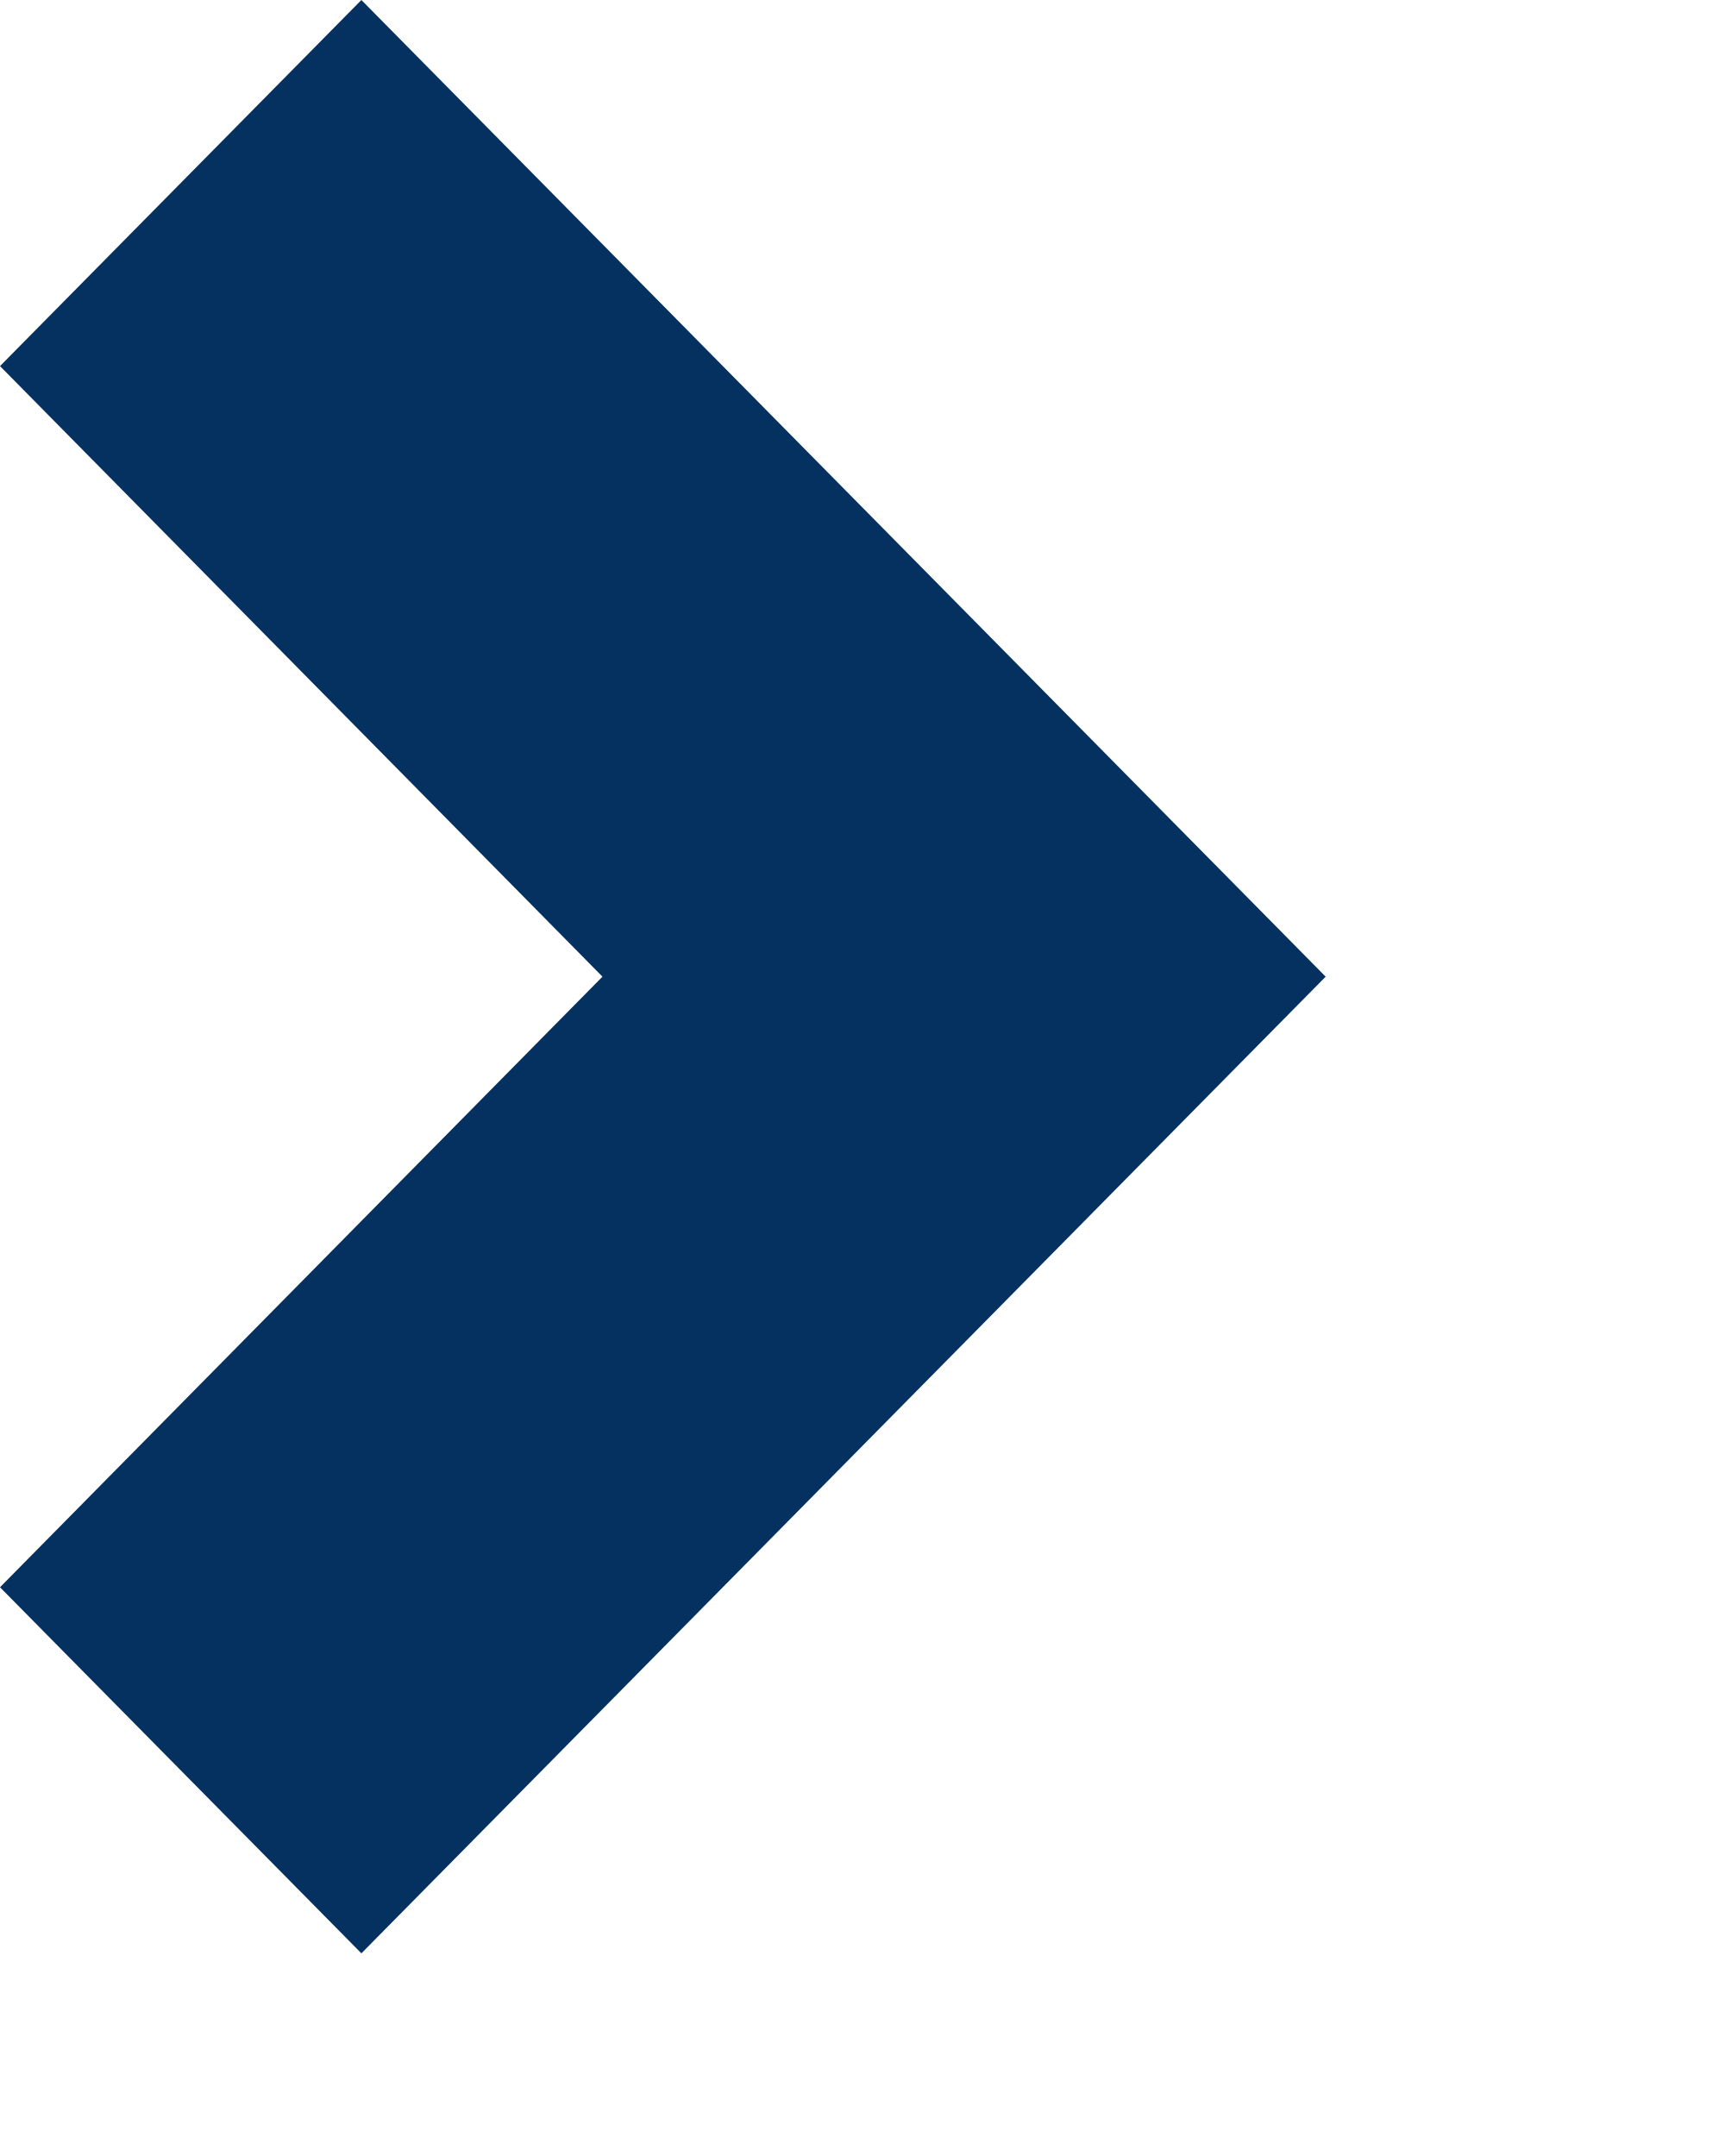
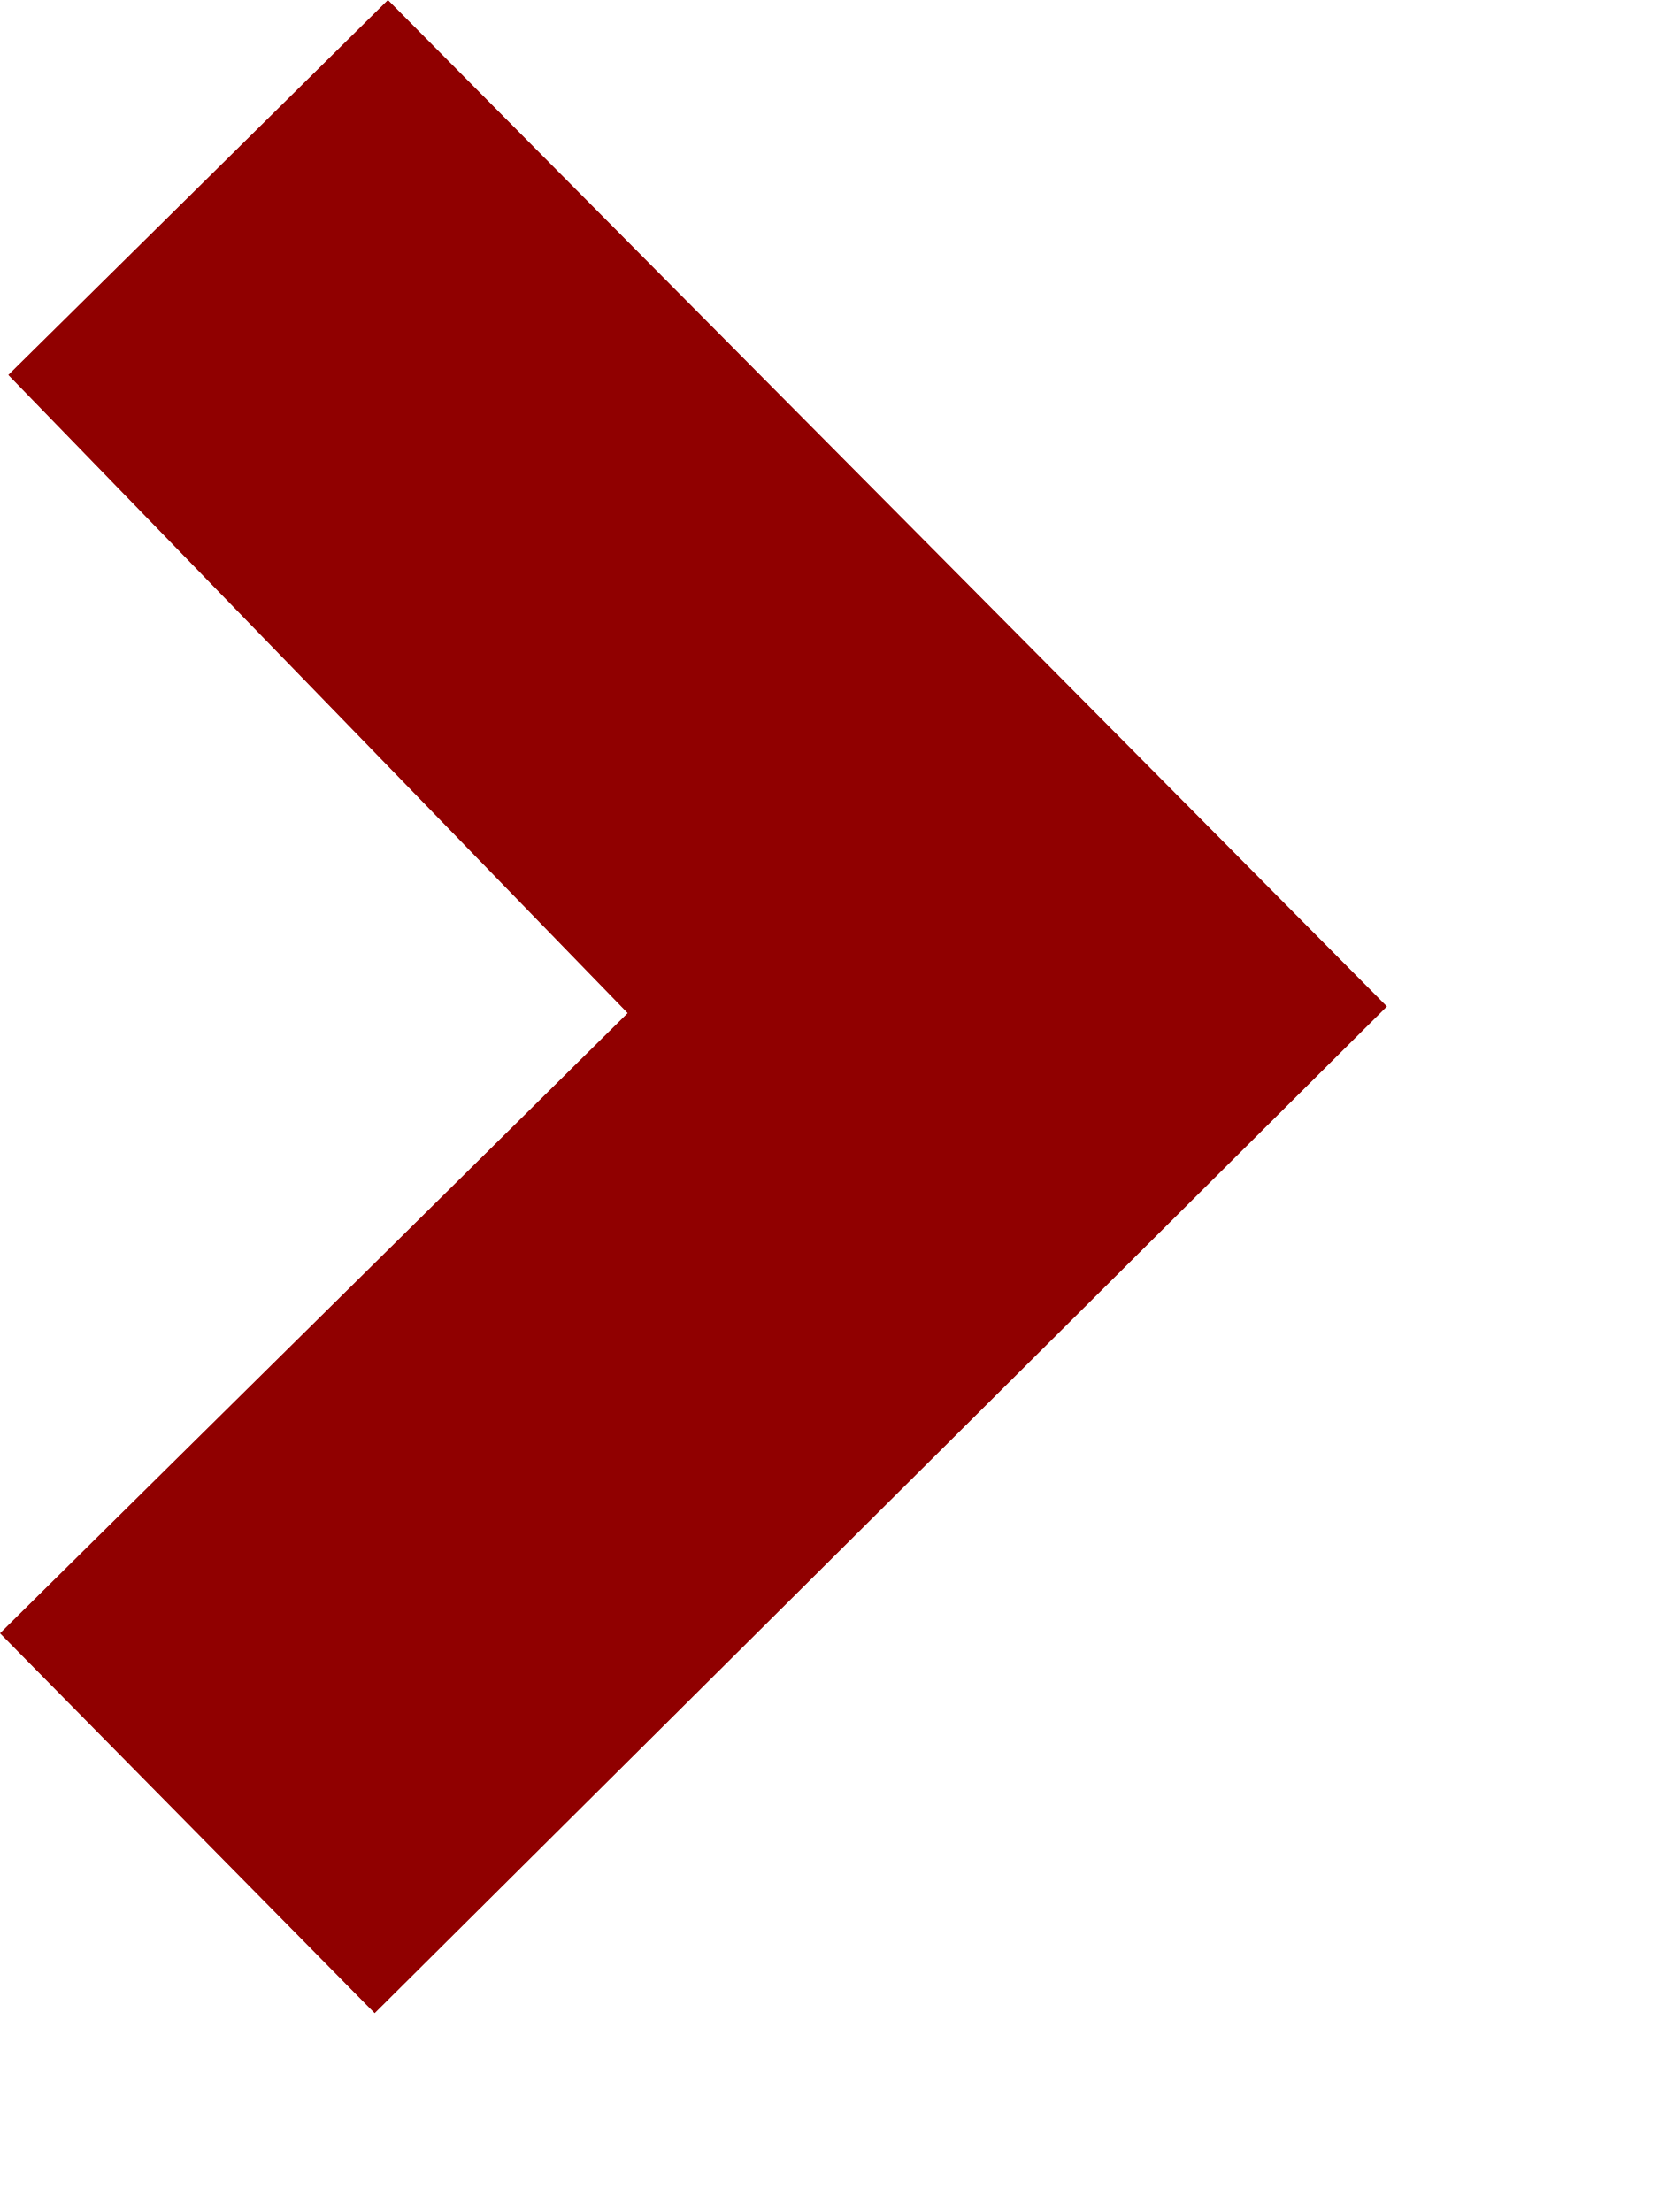
- <svg xmlns="http://www.w3.org/2000/svg" width="100%" height="100%" viewBox="0 0 4 5" version="1.1" xml:space="preserve" style="fill-rule:evenodd;clip-rule:evenodd;stroke-linejoin:round;stroke-miterlimit:2;">
-   <path d="M0,3.681l1.397,-1.416l-1.397,-1.416l0.838,-0.849l2.236,2.265l-2.236,2.265l-0.838,-0.849Z" style="fill:#053160;" />
+ <svg xmlns="http://www.w3.org/2000/svg" width="100%" height="100%" viewBox="0 0 6 8" version="1.1" xml:space="preserve" style="fill-rule:evenodd;clip-rule:evenodd;stroke-linejoin:round;stroke-miterlimit:2;">
+   <path d="M1.403,0l3.613,3.64l-3.661,3.641l-1.355,-1.374l2.27,-2.243l-2.24,-2.308l1.373,-1.356Z" style="fill:#900000;" />
</svg>
